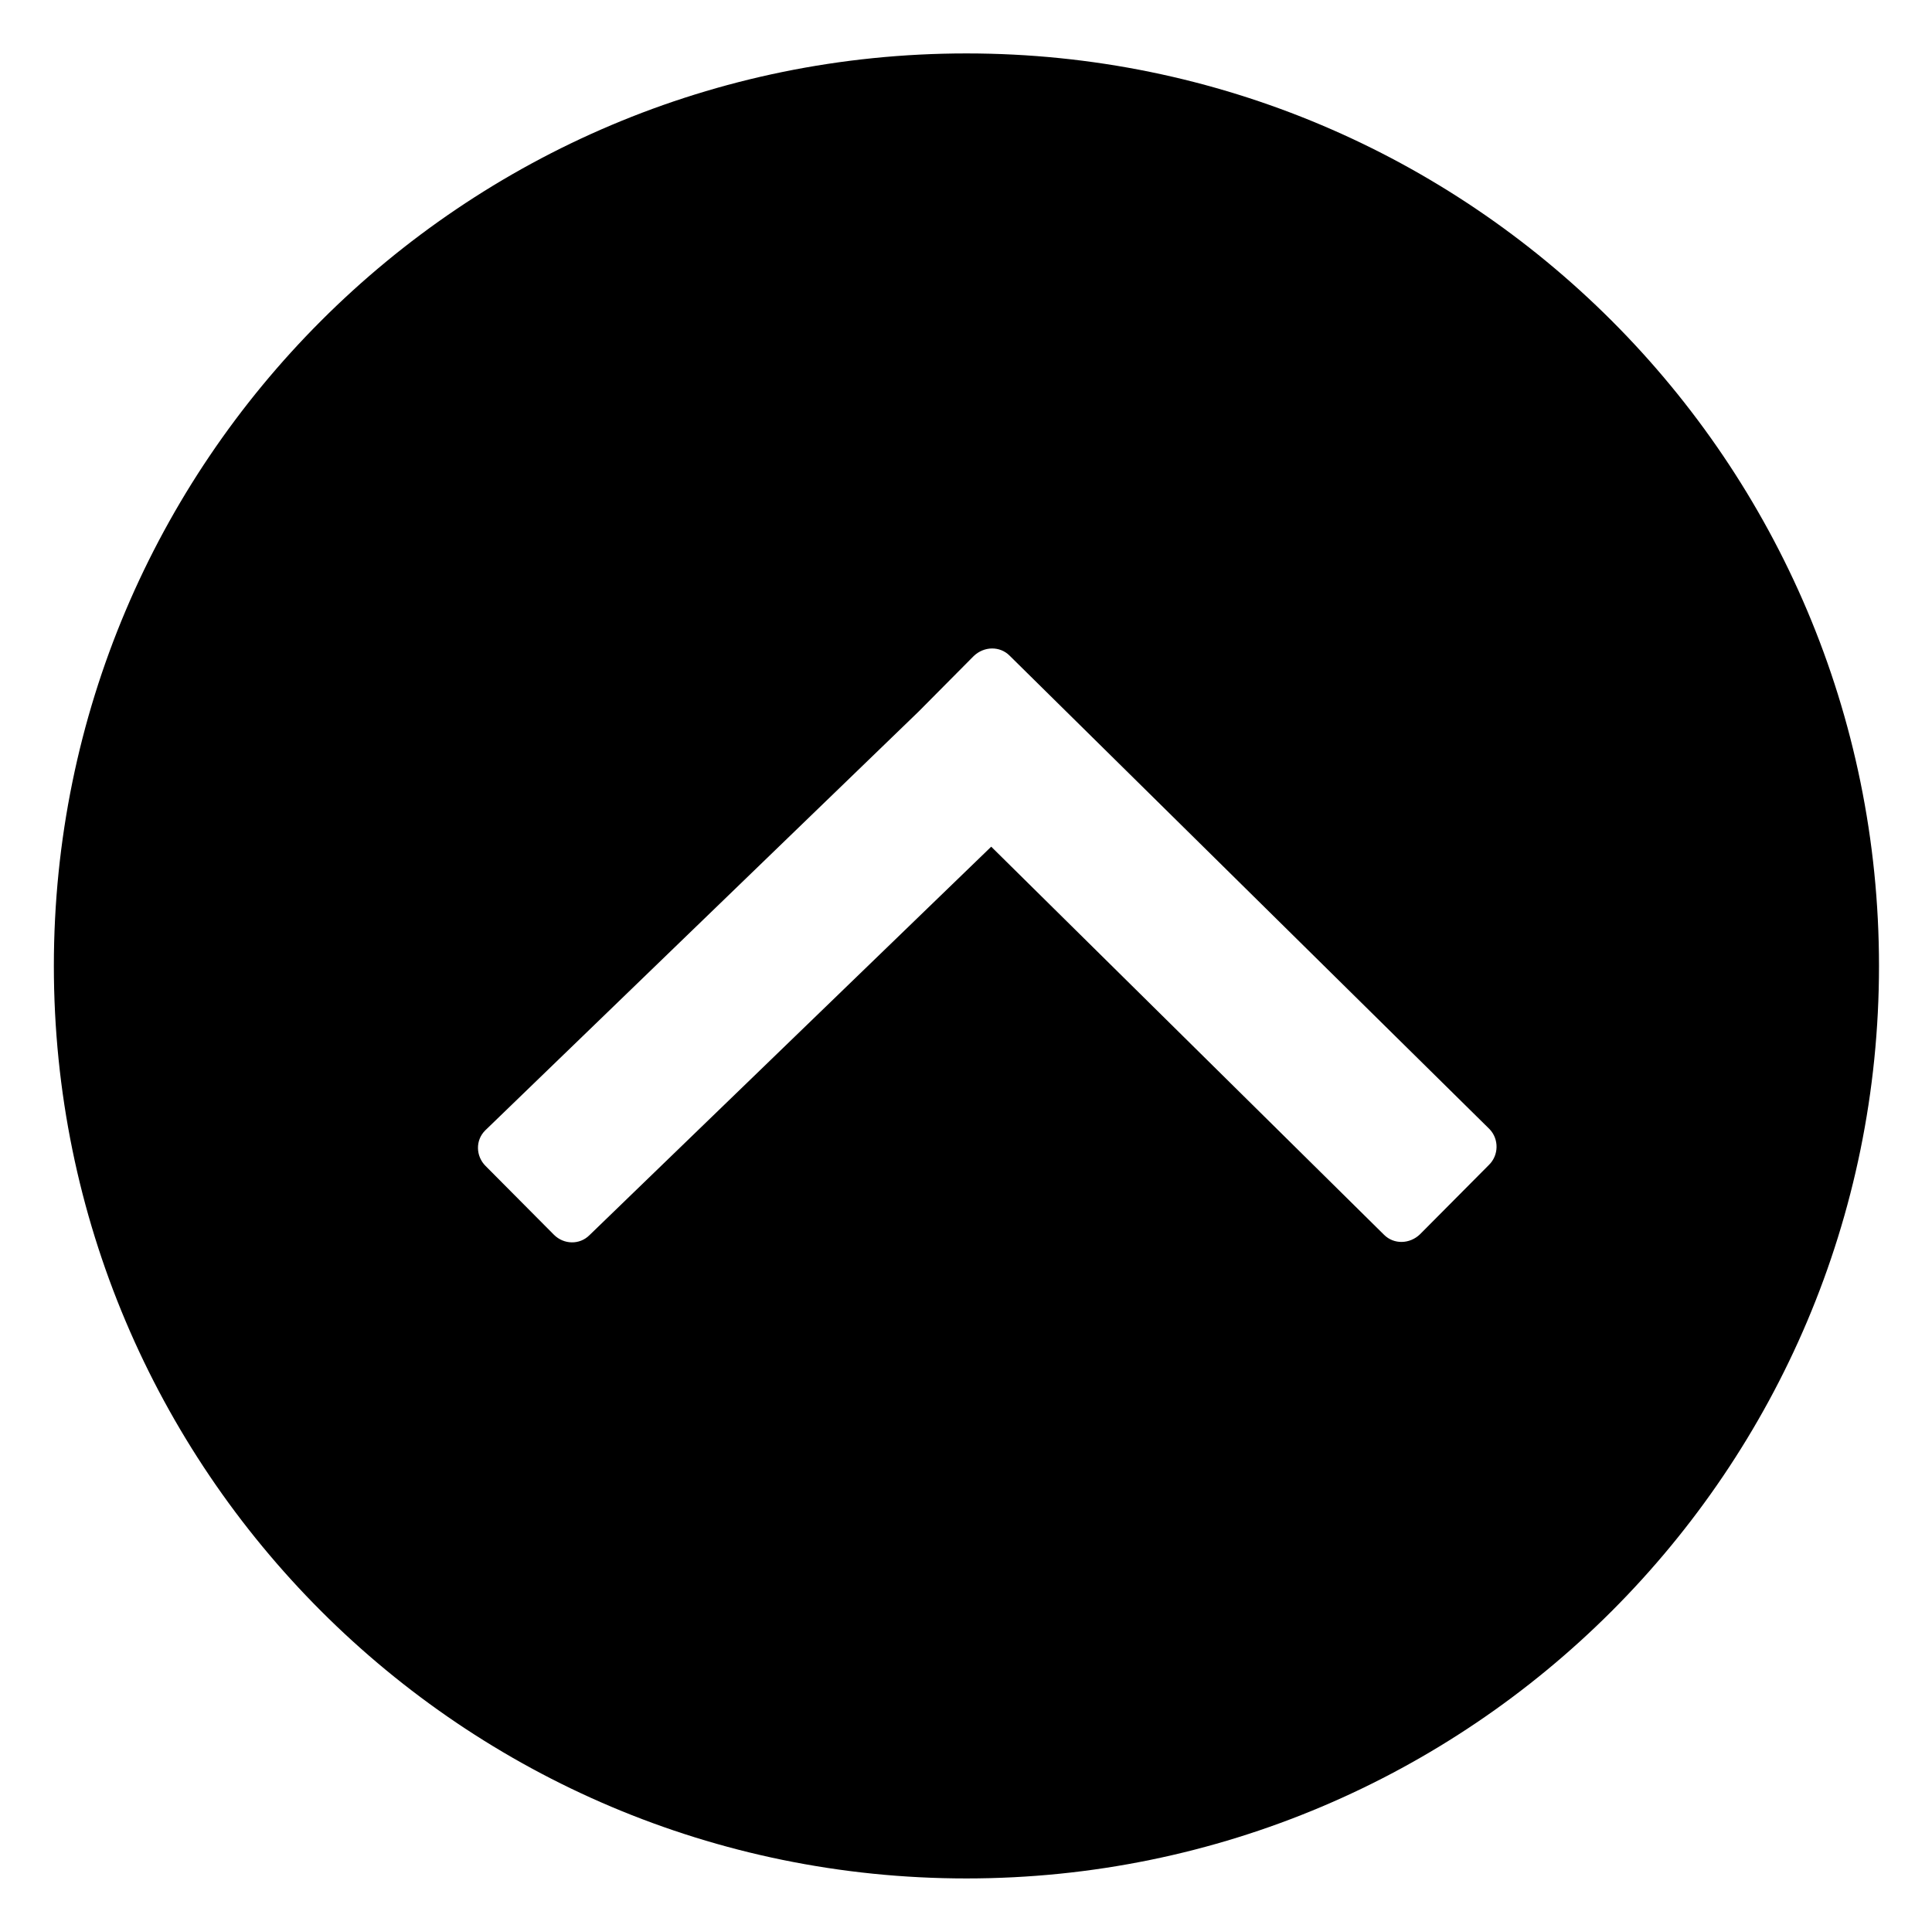
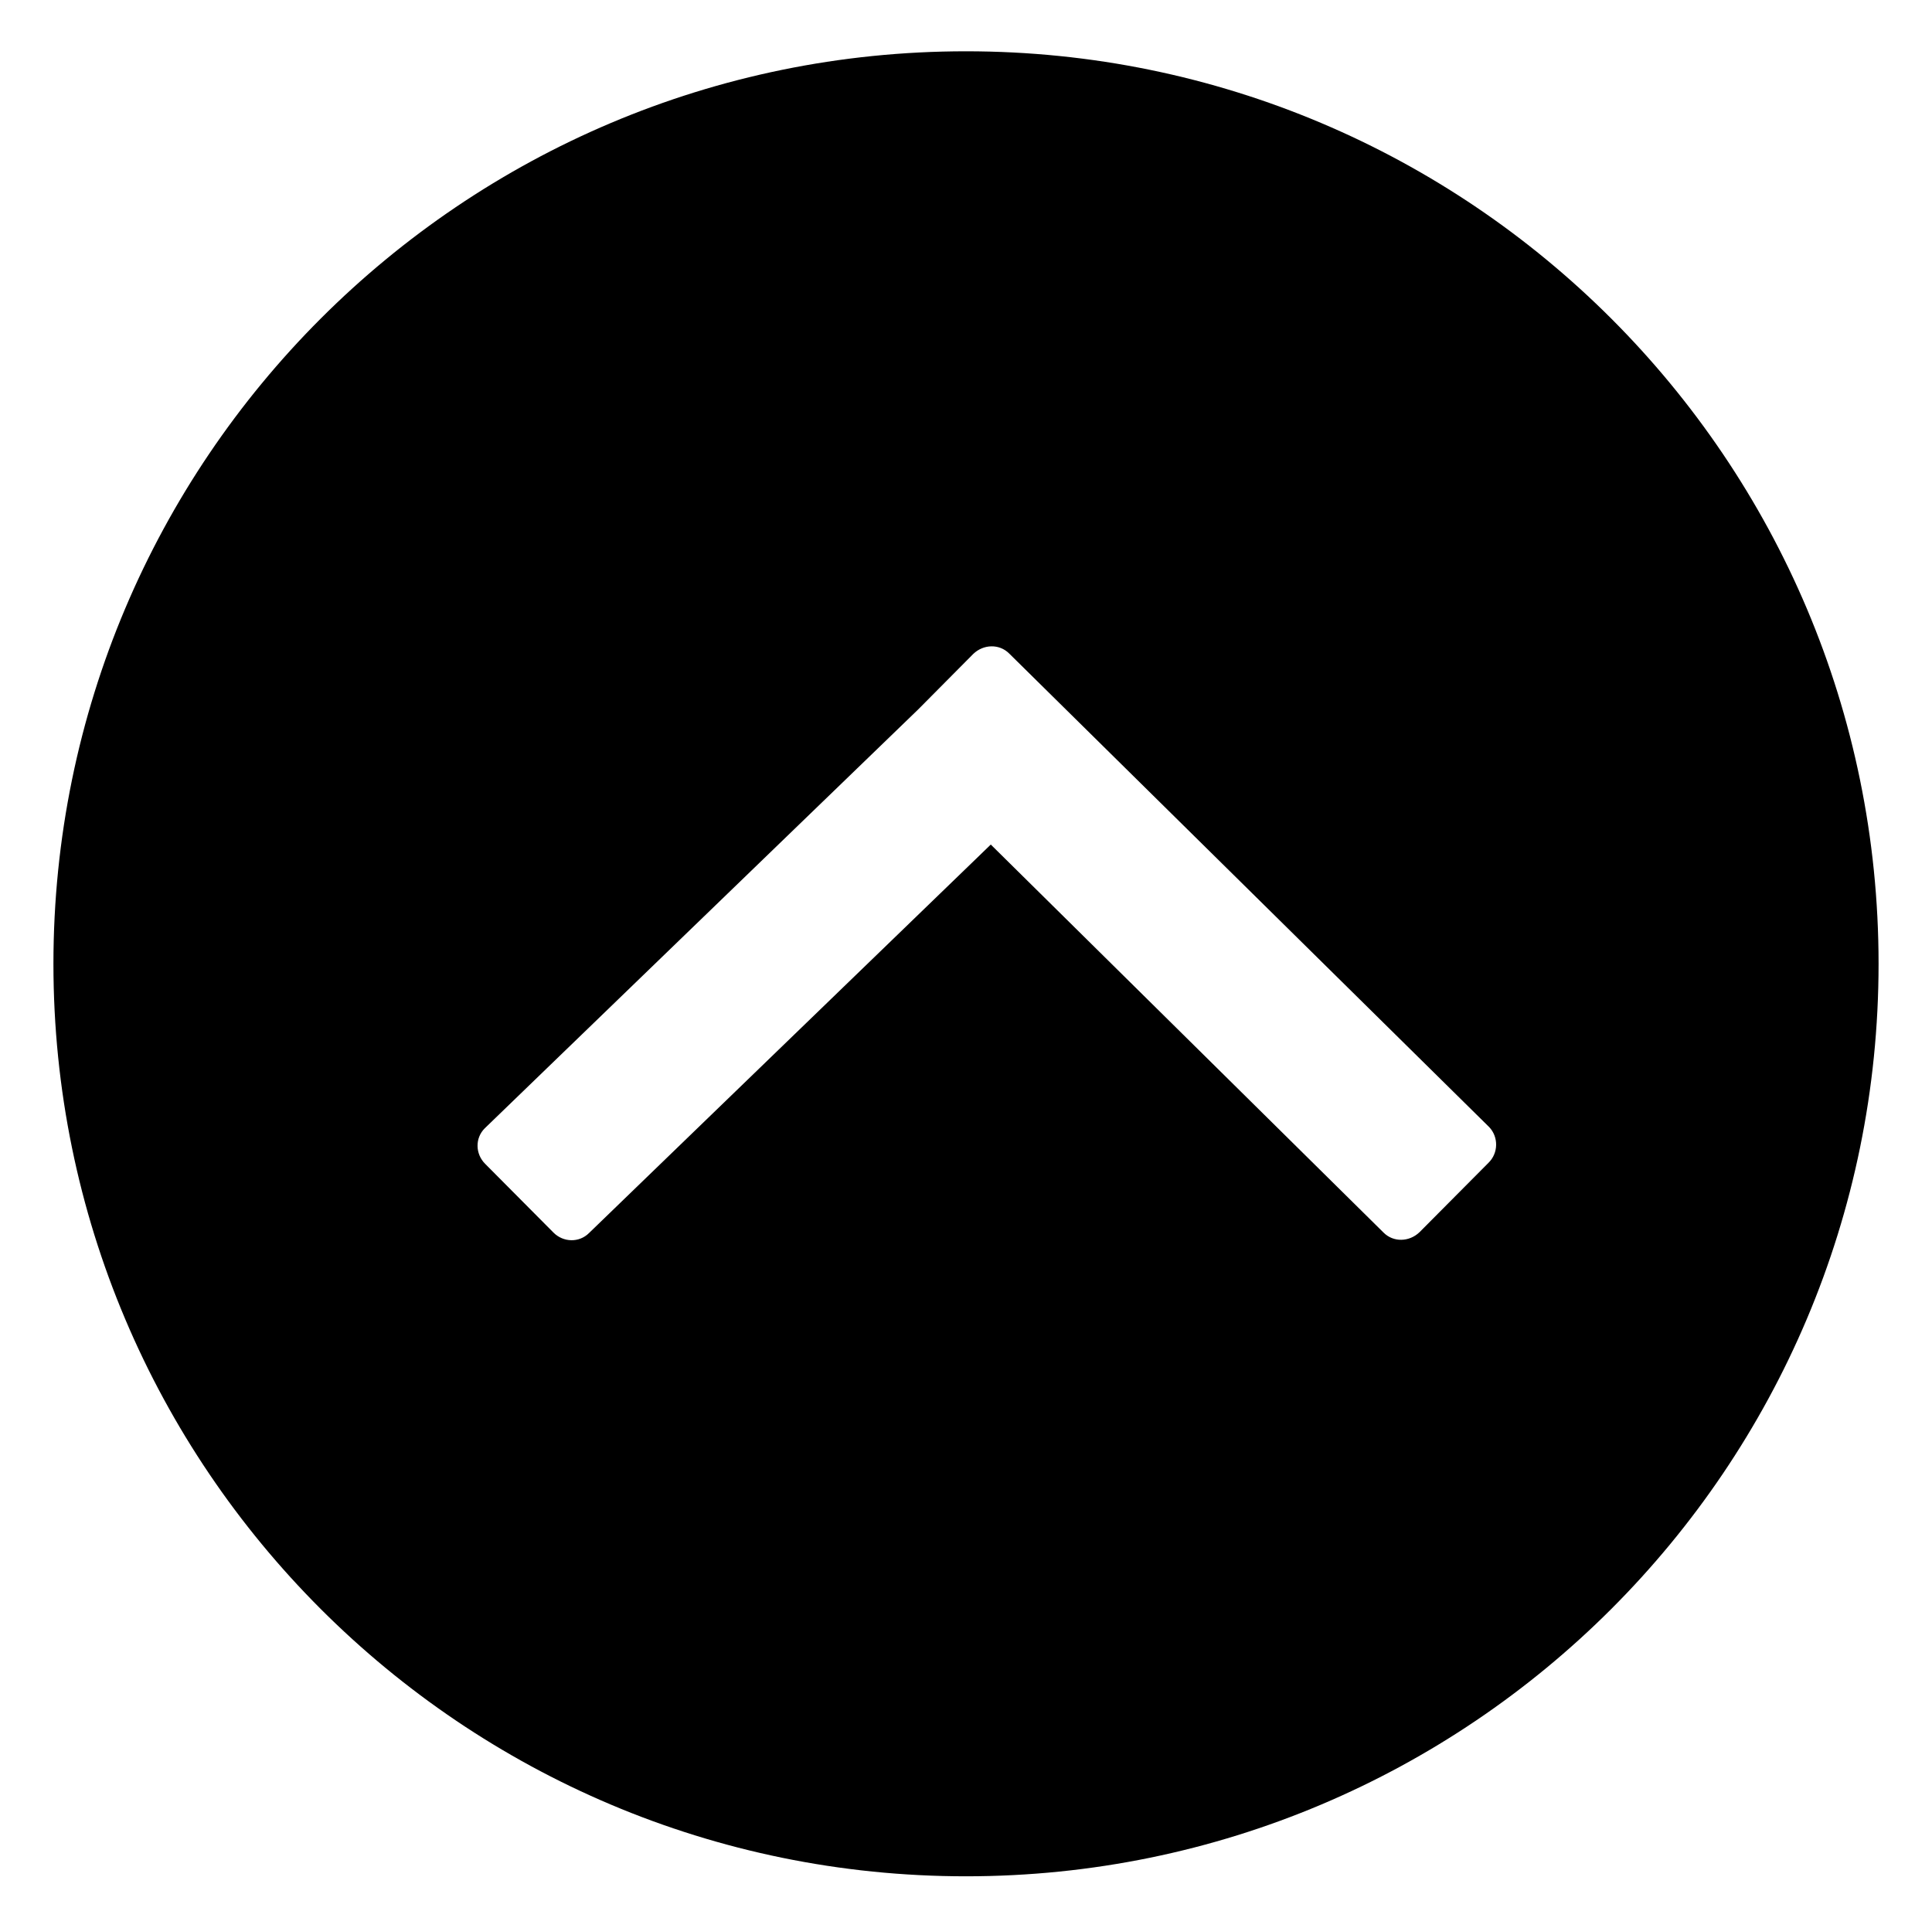
- <svg xmlns="http://www.w3.org/2000/svg" version="1.1" id="Layer_1" x="0px" y="0px" viewBox="-210 419 452 451" enable-background="new -210 419 452 451" xml:space="preserve">
-   <path d="M16.1,858.5c-117.9,0-213.5-95.6-213.5-213.5s95.6-213.5,213.5-213.5s213.5,95.6,213.5,213.5S134,858.5,16.1,858.5z   M138.5,683.2L26.2,572.4c-2.3-2.3-6-2.2-8.4,0.1l-12.9,13l-101.4,98c-2.3,2.3-2.2,6,0.1,8.3l16,16.1c2.3,2.3,6,2.4,8.3,0.1l94-90.9  l91.9,90.8c2.3,2.3,6,2.2,8.4-0.1l16.1-16.2C140.7,689.3,140.7,685.5,138.5,683.2z" />
+ <svg xmlns="http://www.w3.org/2000/svg" version="1.1" id="Layer_1" x="0px" y="0px" viewBox="0 0 452 451" style="enable-background:new 0 0 452 451;" xml:space="preserve">
+   <path d="M226,439c-117.9,0-213.5-95.6-213.5-213.5S108.1,12,226,12s213.5,95.6,213.5,213.5S343.9,439,226,439z M348.4,263.7  L236.1,152.9c-2.3-2.3-6-2.2-8.4,0.1l-12.9,13l-101.4,98c-2.3,2.3-2.2,6,0.1,8.3l16,16.1c2.3,2.3,6,2.4,8.3,0.1l94-90.9l91.9,90.8  c2.3,2.3,6,2.2,8.4-0.1l16.1-16.2C350.6,269.8,350.6,266,348.4,263.7z" />
</svg>
